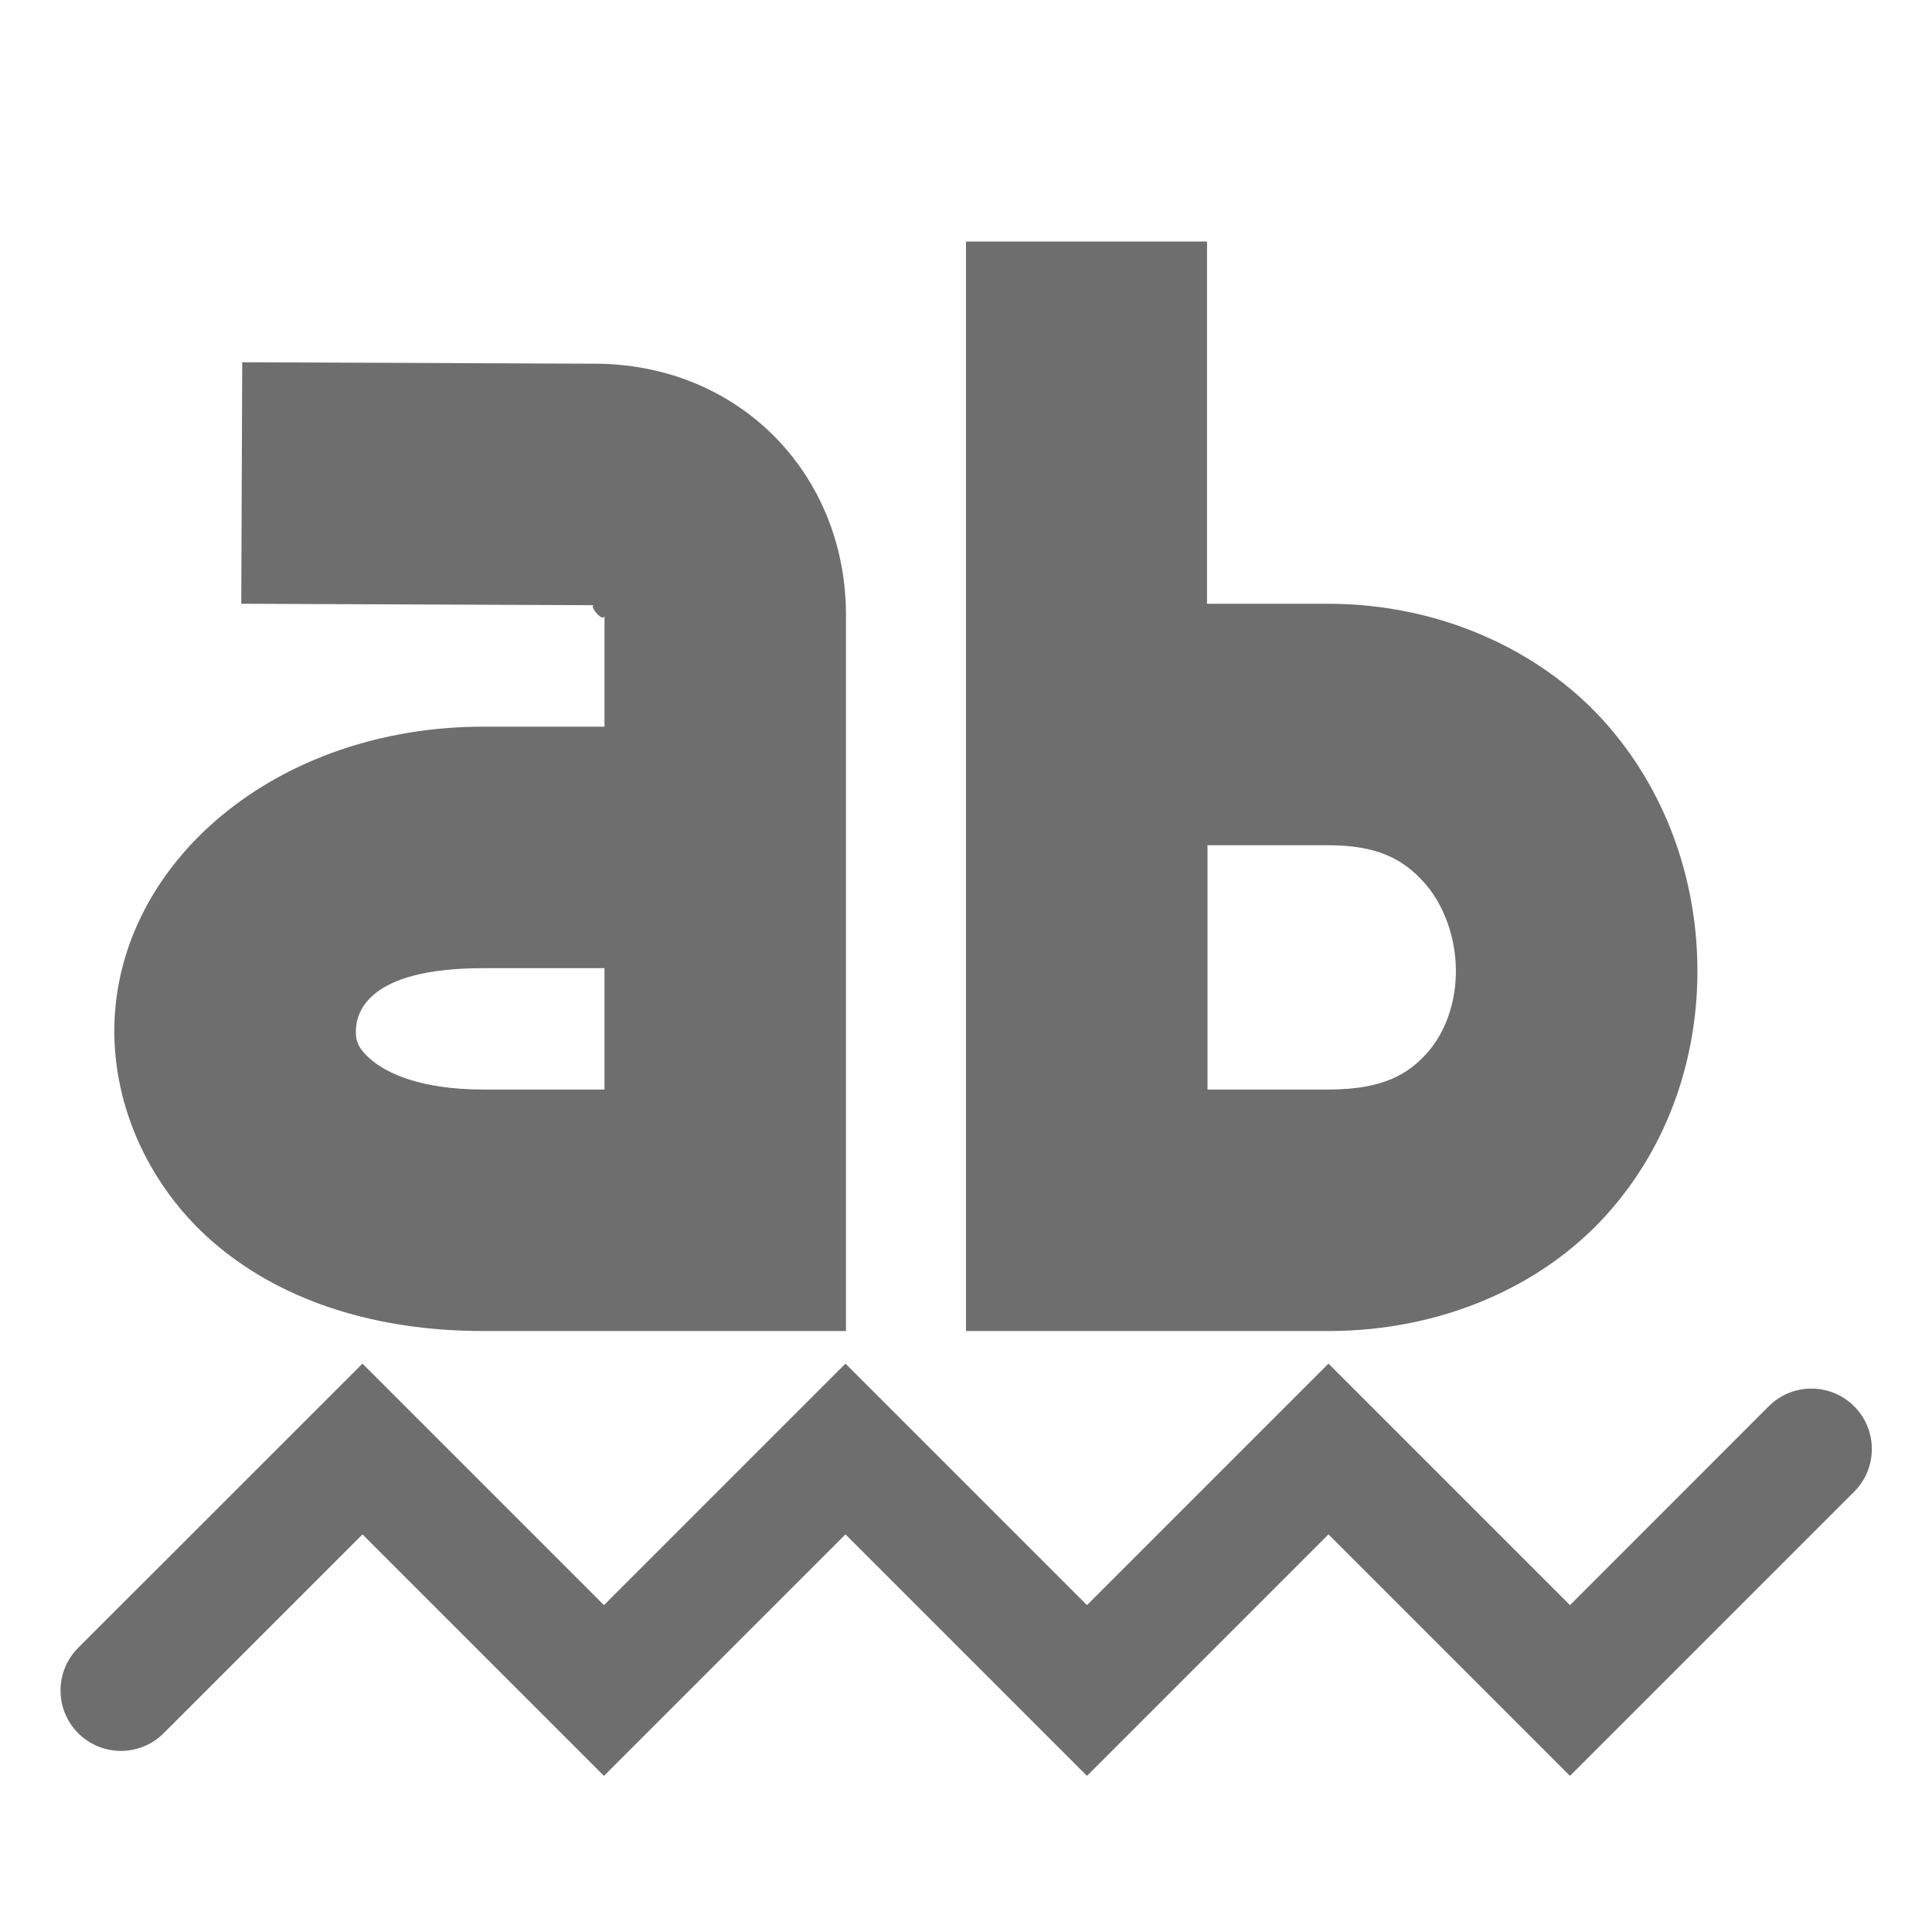
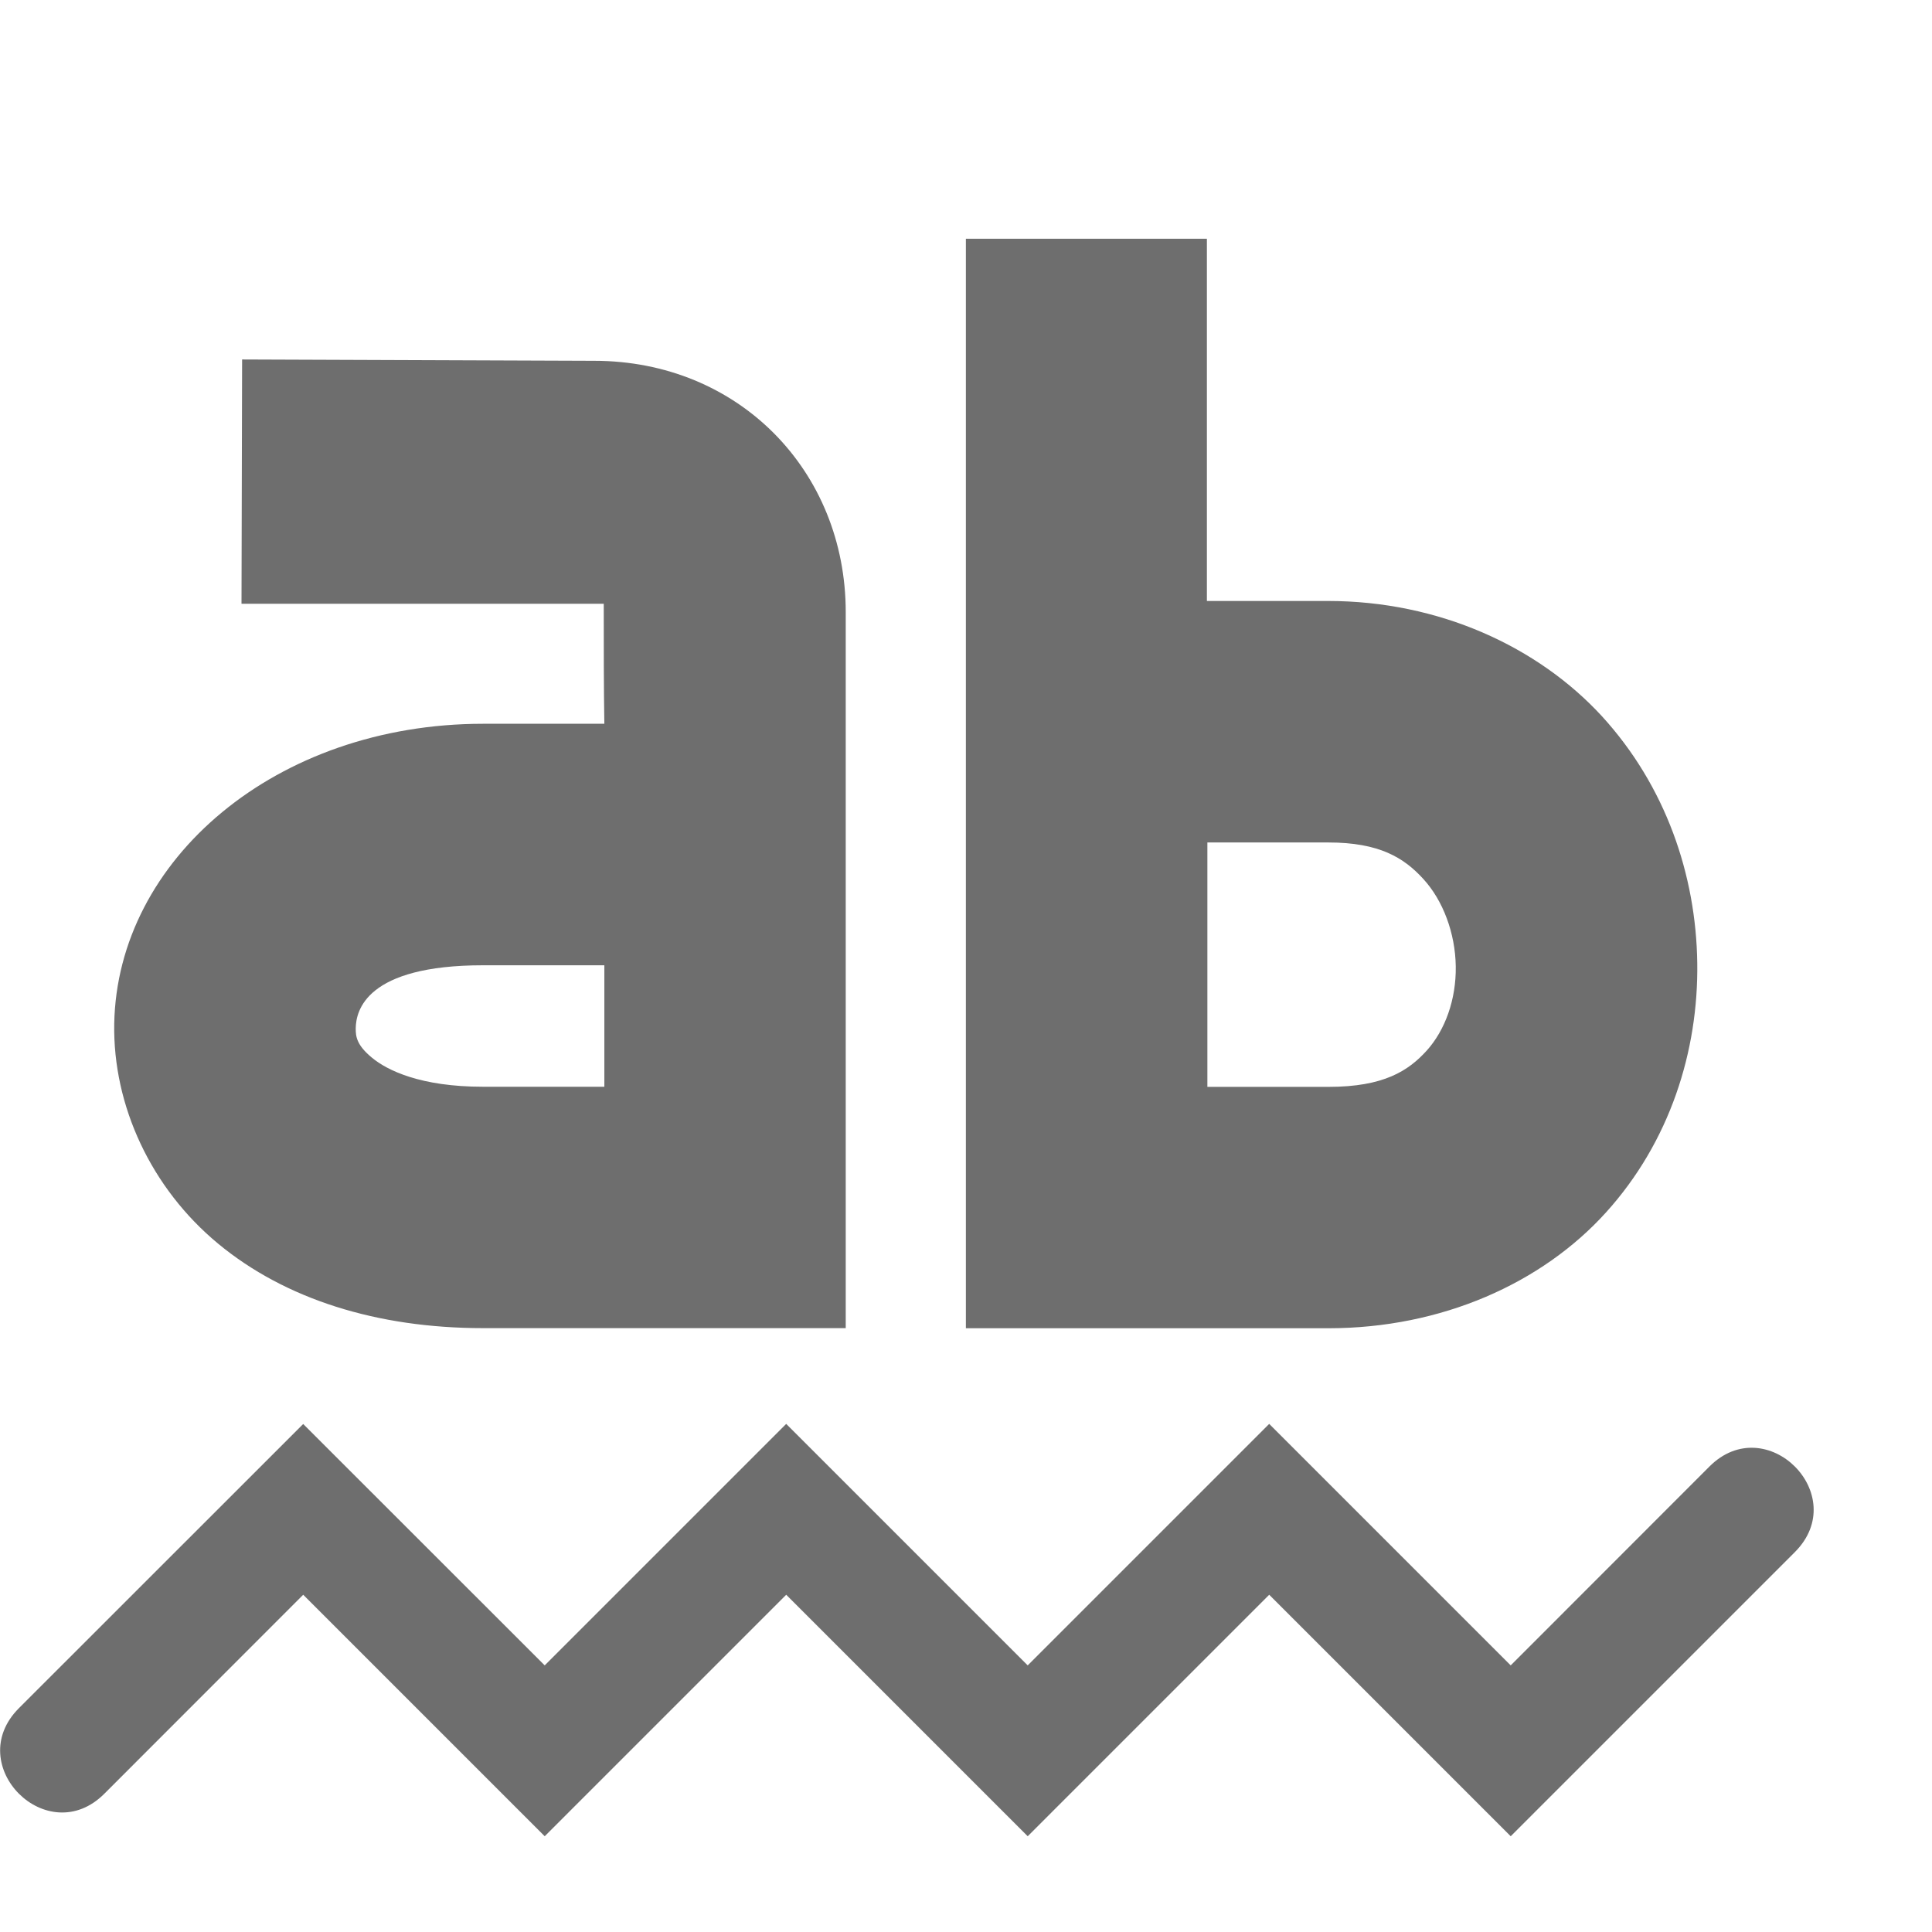
- <svg xmlns="http://www.w3.org/2000/svg" width="16" height="16" viewBox="0 0 16 16">
-   <defs>
+ <svg xmlns="http://www.w3.org/2000/svg" width="16" height="16" viewBox="0 0 16 16" version="1.1" id="svg7">
+   <defs id="defs3">
    <style id="current-color-scheme" type="text/css">
   .ColorScheme-Text { color:#6e6e6e; } .ColorScheme-Highlight { color:#5294e2; }
  </style>
  </defs>
-   <path style="fill:currentColor" class="ColorScheme-Text" d="M 8 2 L 8 11.023 L 11.002 11.023 C 11.941 11.023 12.771 10.651 13.301 10.064 C 13.831 9.478 14.067 8.728 14.057 7.998 C 14.047 7.268 13.794 6.532 13.268 5.955 C 12.738 5.378 11.918 5 10.998 5 L 9.996 5 L 9.996 2 L 8 2 z M 2.006 3 L 1.998 5 L 4.92 5.012 L 4.922 5.012 C 4.867 5.012 5.006 5.171 5.006 5.094 L 5.006 6.018 L 4.002 6.018 C 2.286 6.018 0.972 7.143 0.947 8.502 C 0.935 9.181 1.253 9.865 1.809 10.324 C 2.364 10.783 3.124 11.023 4.002 11.023 L 7.006 11.023 L 7.006 5.094 C 7.006 3.923 6.119 3.012 4.922 3.012 L 2.006 3 z M 10 7 L 11.002 7 C 11.424 7 11.627 7.126 11.789 7.303 C 11.951 7.48 12.053 7.75 12.057 8.025 C 12.061 8.301 11.968 8.555 11.816 8.723 C 11.665 8.89 11.461 9.023 11.002 9.023 L 10 9.023 L 10 7 z M 4.002 8.018 L 5.006 8.018 L 5.006 9.023 L 4.002 9.023 C 3.483 9.023 3.208 8.887 3.082 8.783 C 2.956 8.679 2.946 8.609 2.947 8.537 C 2.95 8.393 3.032 8.018 4.002 8.018 z M 3.002 11.293 L 0.648 13.646 A 0.5 0.5 0 1 0 1.355 14.354 L 3.002 12.707 L 5.002 14.707 L 7.002 12.707 L 9.002 14.707 L 11.002 12.707 L 13.002 14.707 L 15.355 12.354 A 0.5 0.5 0 1 0 14.648 11.646 L 13.002 13.293 L 11.002 11.293 L 9.002 13.293 L 7.002 11.293 L 5.002 13.293 L 3.002 11.293 z" />
+   <path style="fill:#6e6e6e;fill-opacity:1" d="m 7.999,1.977 v 9.023 h 3.002 c 0.939,0 1.769,-0.373 2.299,-0.959 0.53,-0.586 0.766,-1.337 0.756,-2.066 -0.01,-0.73 -0.262,-1.466 -0.789,-2.043 -0.53,-0.577 -1.35,-0.955 -2.27,-0.955 H 9.995 v -3 z m -5.994,1 -0.005,2.023 h 3 c 0,0.351 0,0.712 0.005,0.994 H 4.001 c -1.716,0 -3.03,1.125 -3.055,2.484 -0.012,0.679 0.306,1.363 0.861,1.822 0.555,0.459 1.315,0.699 2.193,0.699 h 3.004 V 5.07 c 0,-1.171 -0.887,-2.082 -2.084,-2.082 z m 7.994,4 h 1.002 c 0.422,0 0.626,0.126 0.787,0.303 0.162,0.177 0.264,0.447 0.268,0.723 0.004,0.276 -0.089,0.529 -0.24,0.697 -0.152,0.168 -0.356,0.301 -0.814,0.301 H 9.999 Z M 4.001,7.994 H 5.005 V 9 H 4.001 c -0.519,0 -0.794,-0.136 -0.92,-0.24 -0.126,-0.104 -0.136,-0.174 -0.135,-0.246 0.003,-0.144 0.085,-0.52 1.055,-0.52 z m -1.49,3.799 -2.355,2.354 c -0.471,0.473 0.238,1.18 0.709,0.707 L 2.511,13.207 l 2,2 2,-2 2,2 2,-2 2,2 2.354,-2.354 c 0.471,-0.473 -0.238,-1.18 -0.709,-0.707 l -1.645,1.646 -2,-2 -2,2 -2,-2 -2,2 z" id="path5-3-3" />
</svg>
